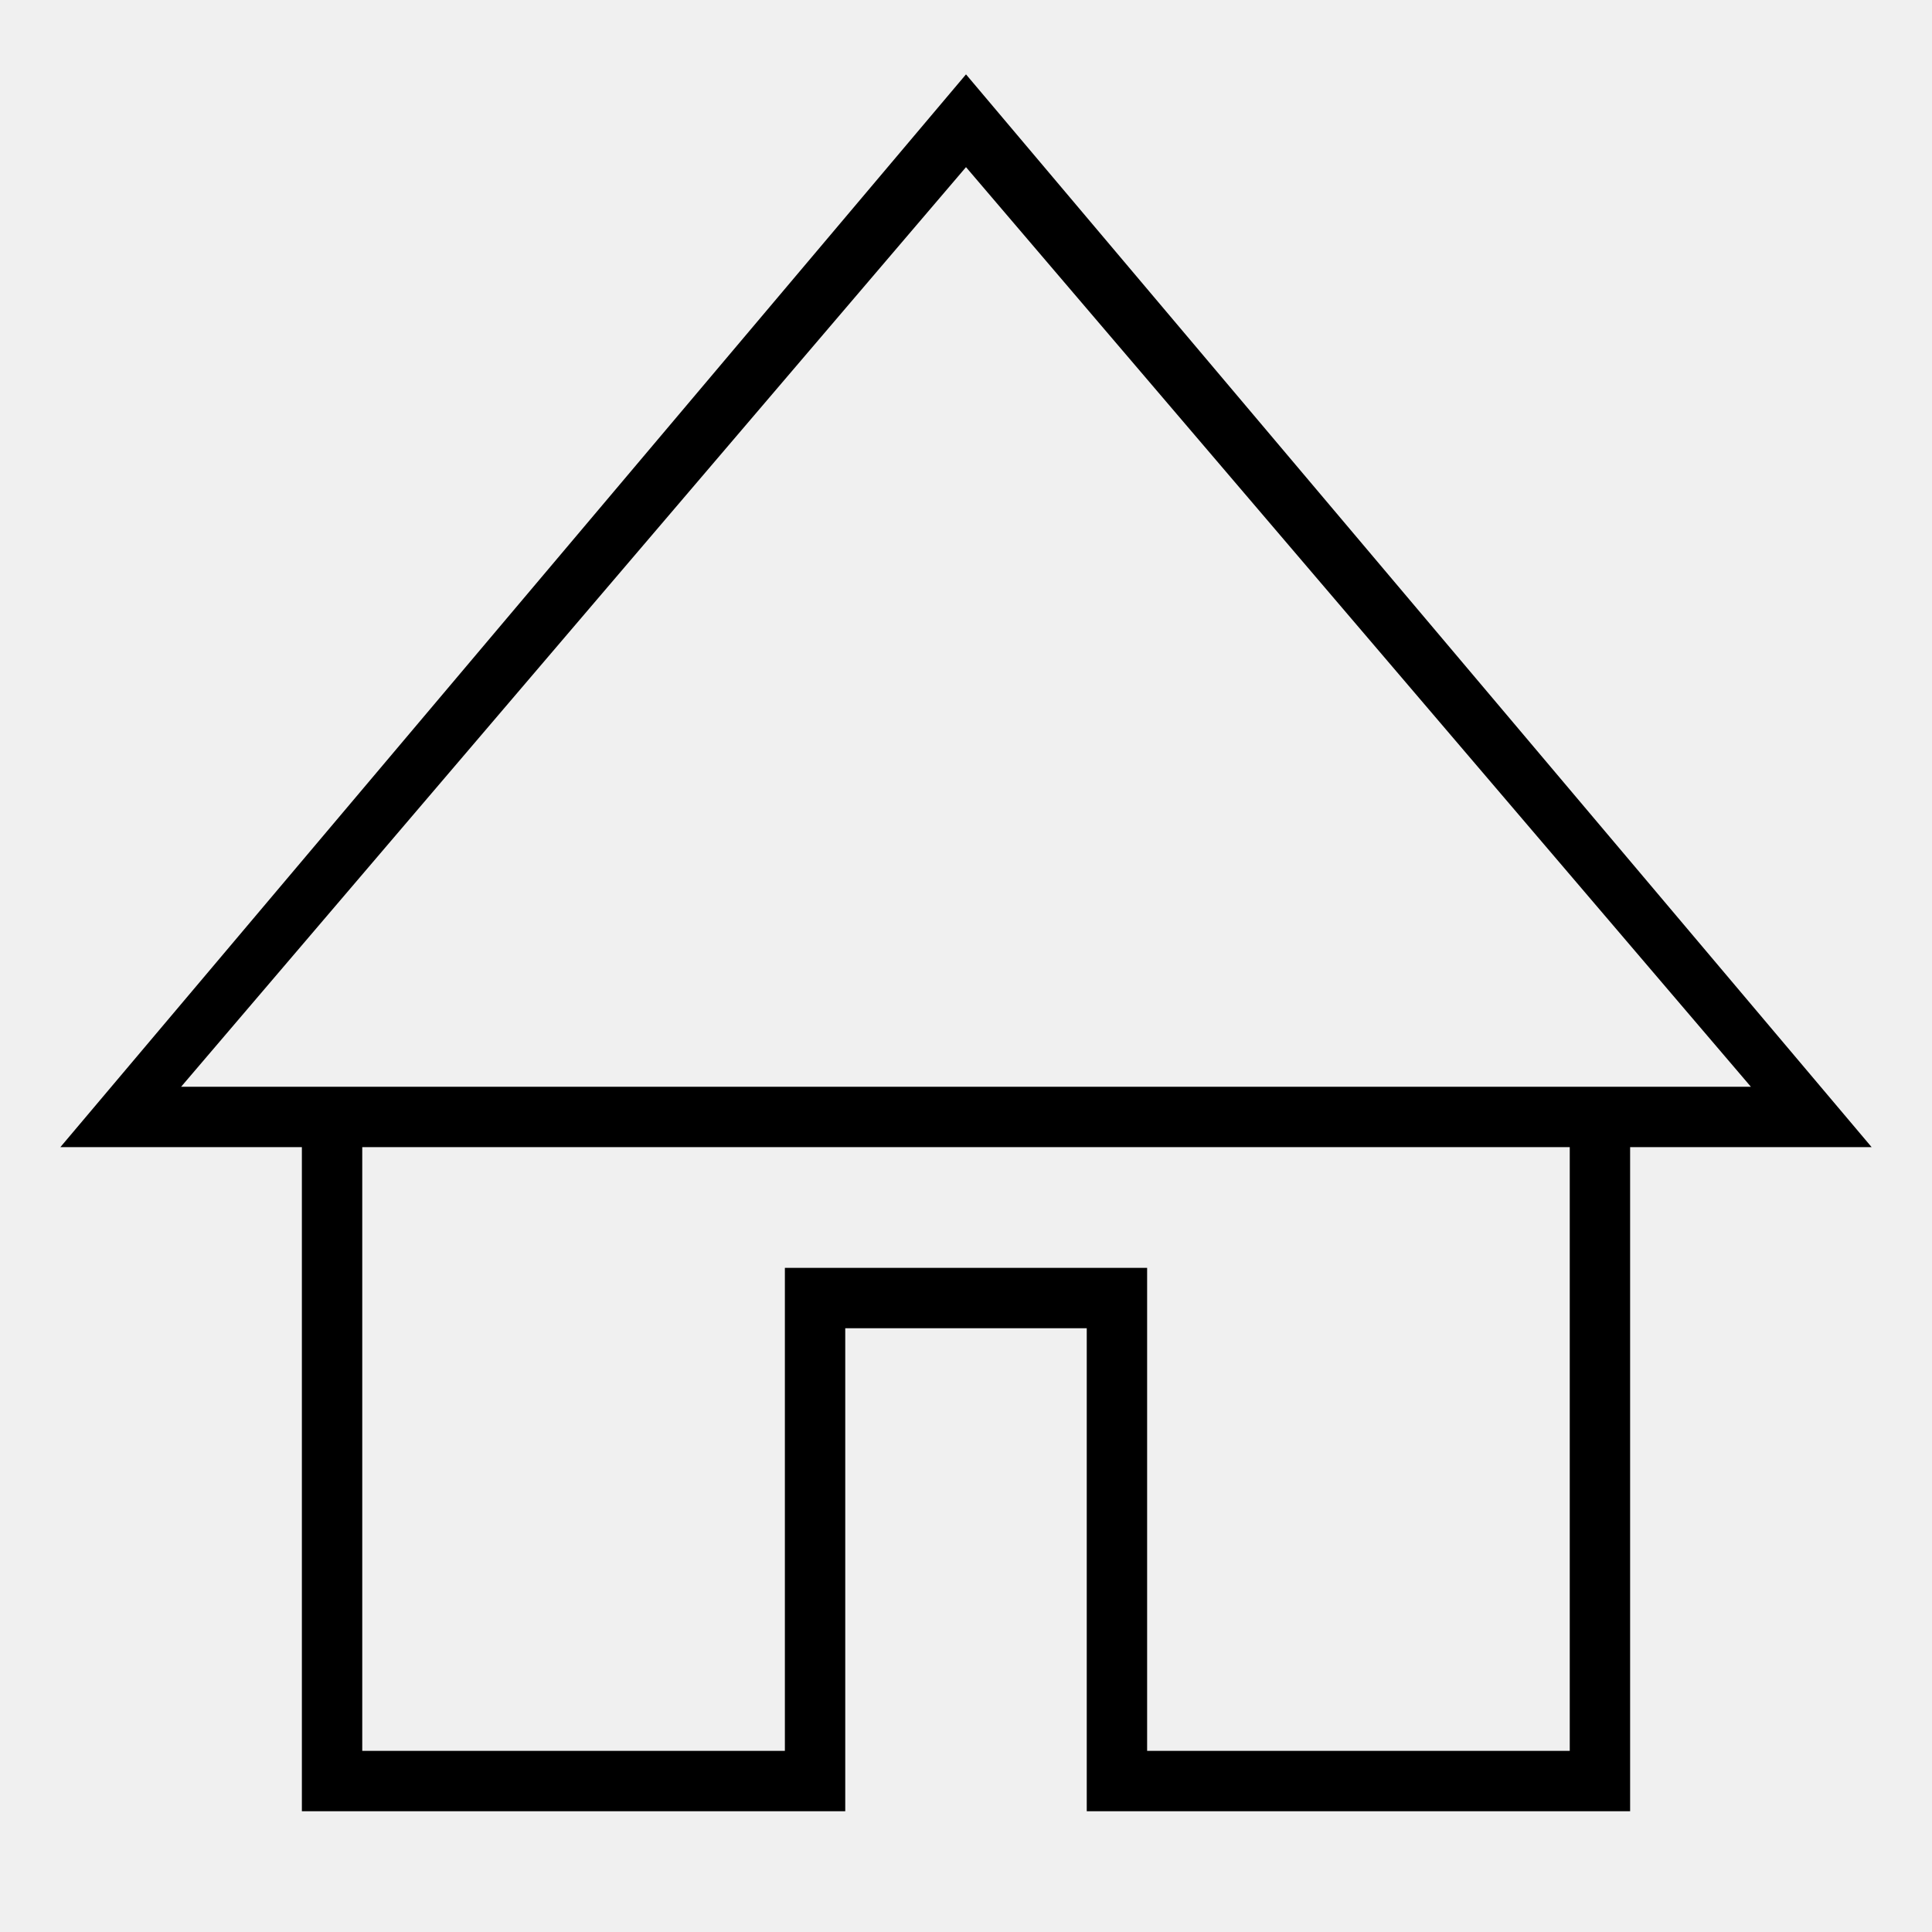
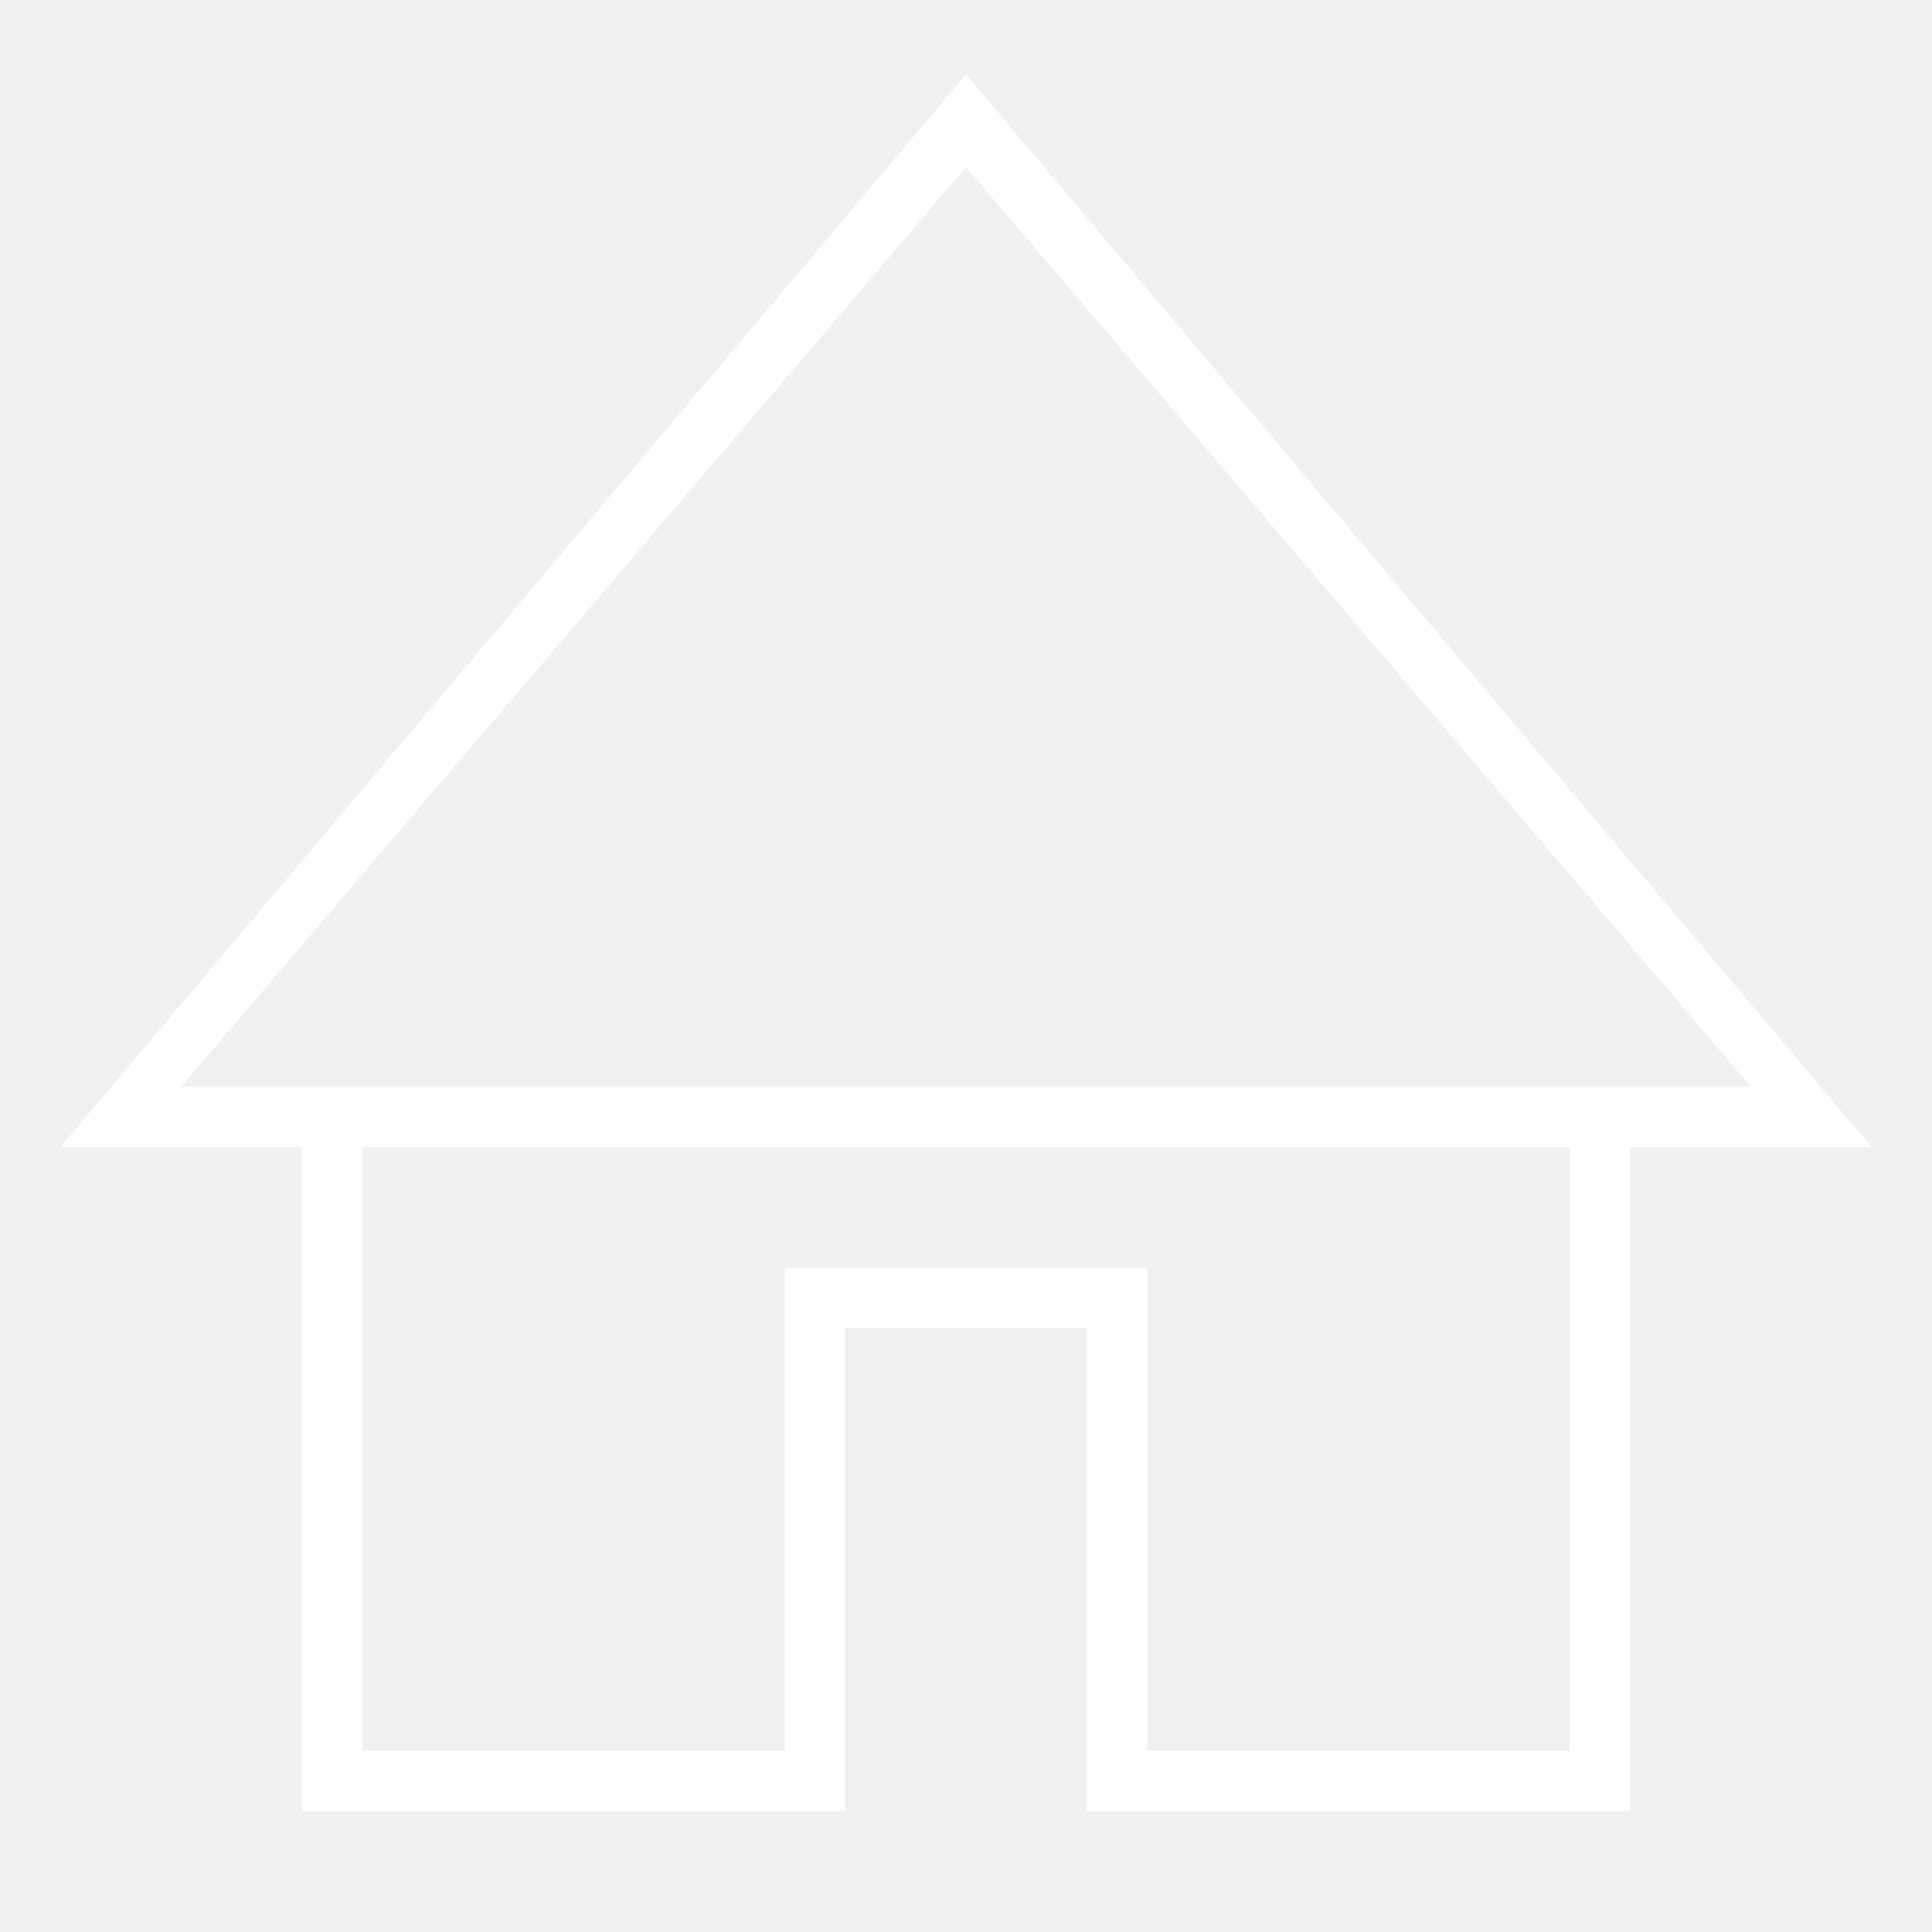
<svg xmlns="http://www.w3.org/2000/svg" version="1.1" id="Layer_1" x="0px" y="0px" width="512px" height="512px" viewBox="-3.5 -6.5 512 512" enable-background="new -3.5 -6.5 512 512" xml:space="preserve">
-   <path d="M428.5,473.5h-144v-128h-64v128h-144v-176h-64l240-284.293l240,284.293h-64V473.5z M300.5,457.5h112v-176h48l-208-243.707  L44.5,281.5h48v176h112v-128h96V457.5z M412.5,281.5h-320v16h320V281.5z" />
+   <path d="M428.5,473.5h-144v-128h-64v128h-144v-176h-64l240-284.293l240,284.293h-64V473.5z M300.5,457.5h112v-176h48l-208-243.707  L44.5,281.5h48v176h112v-128h96V457.5z M412.5,281.5h-320v16h320V281.5z" style="fill:#ffffff" />
</svg>
